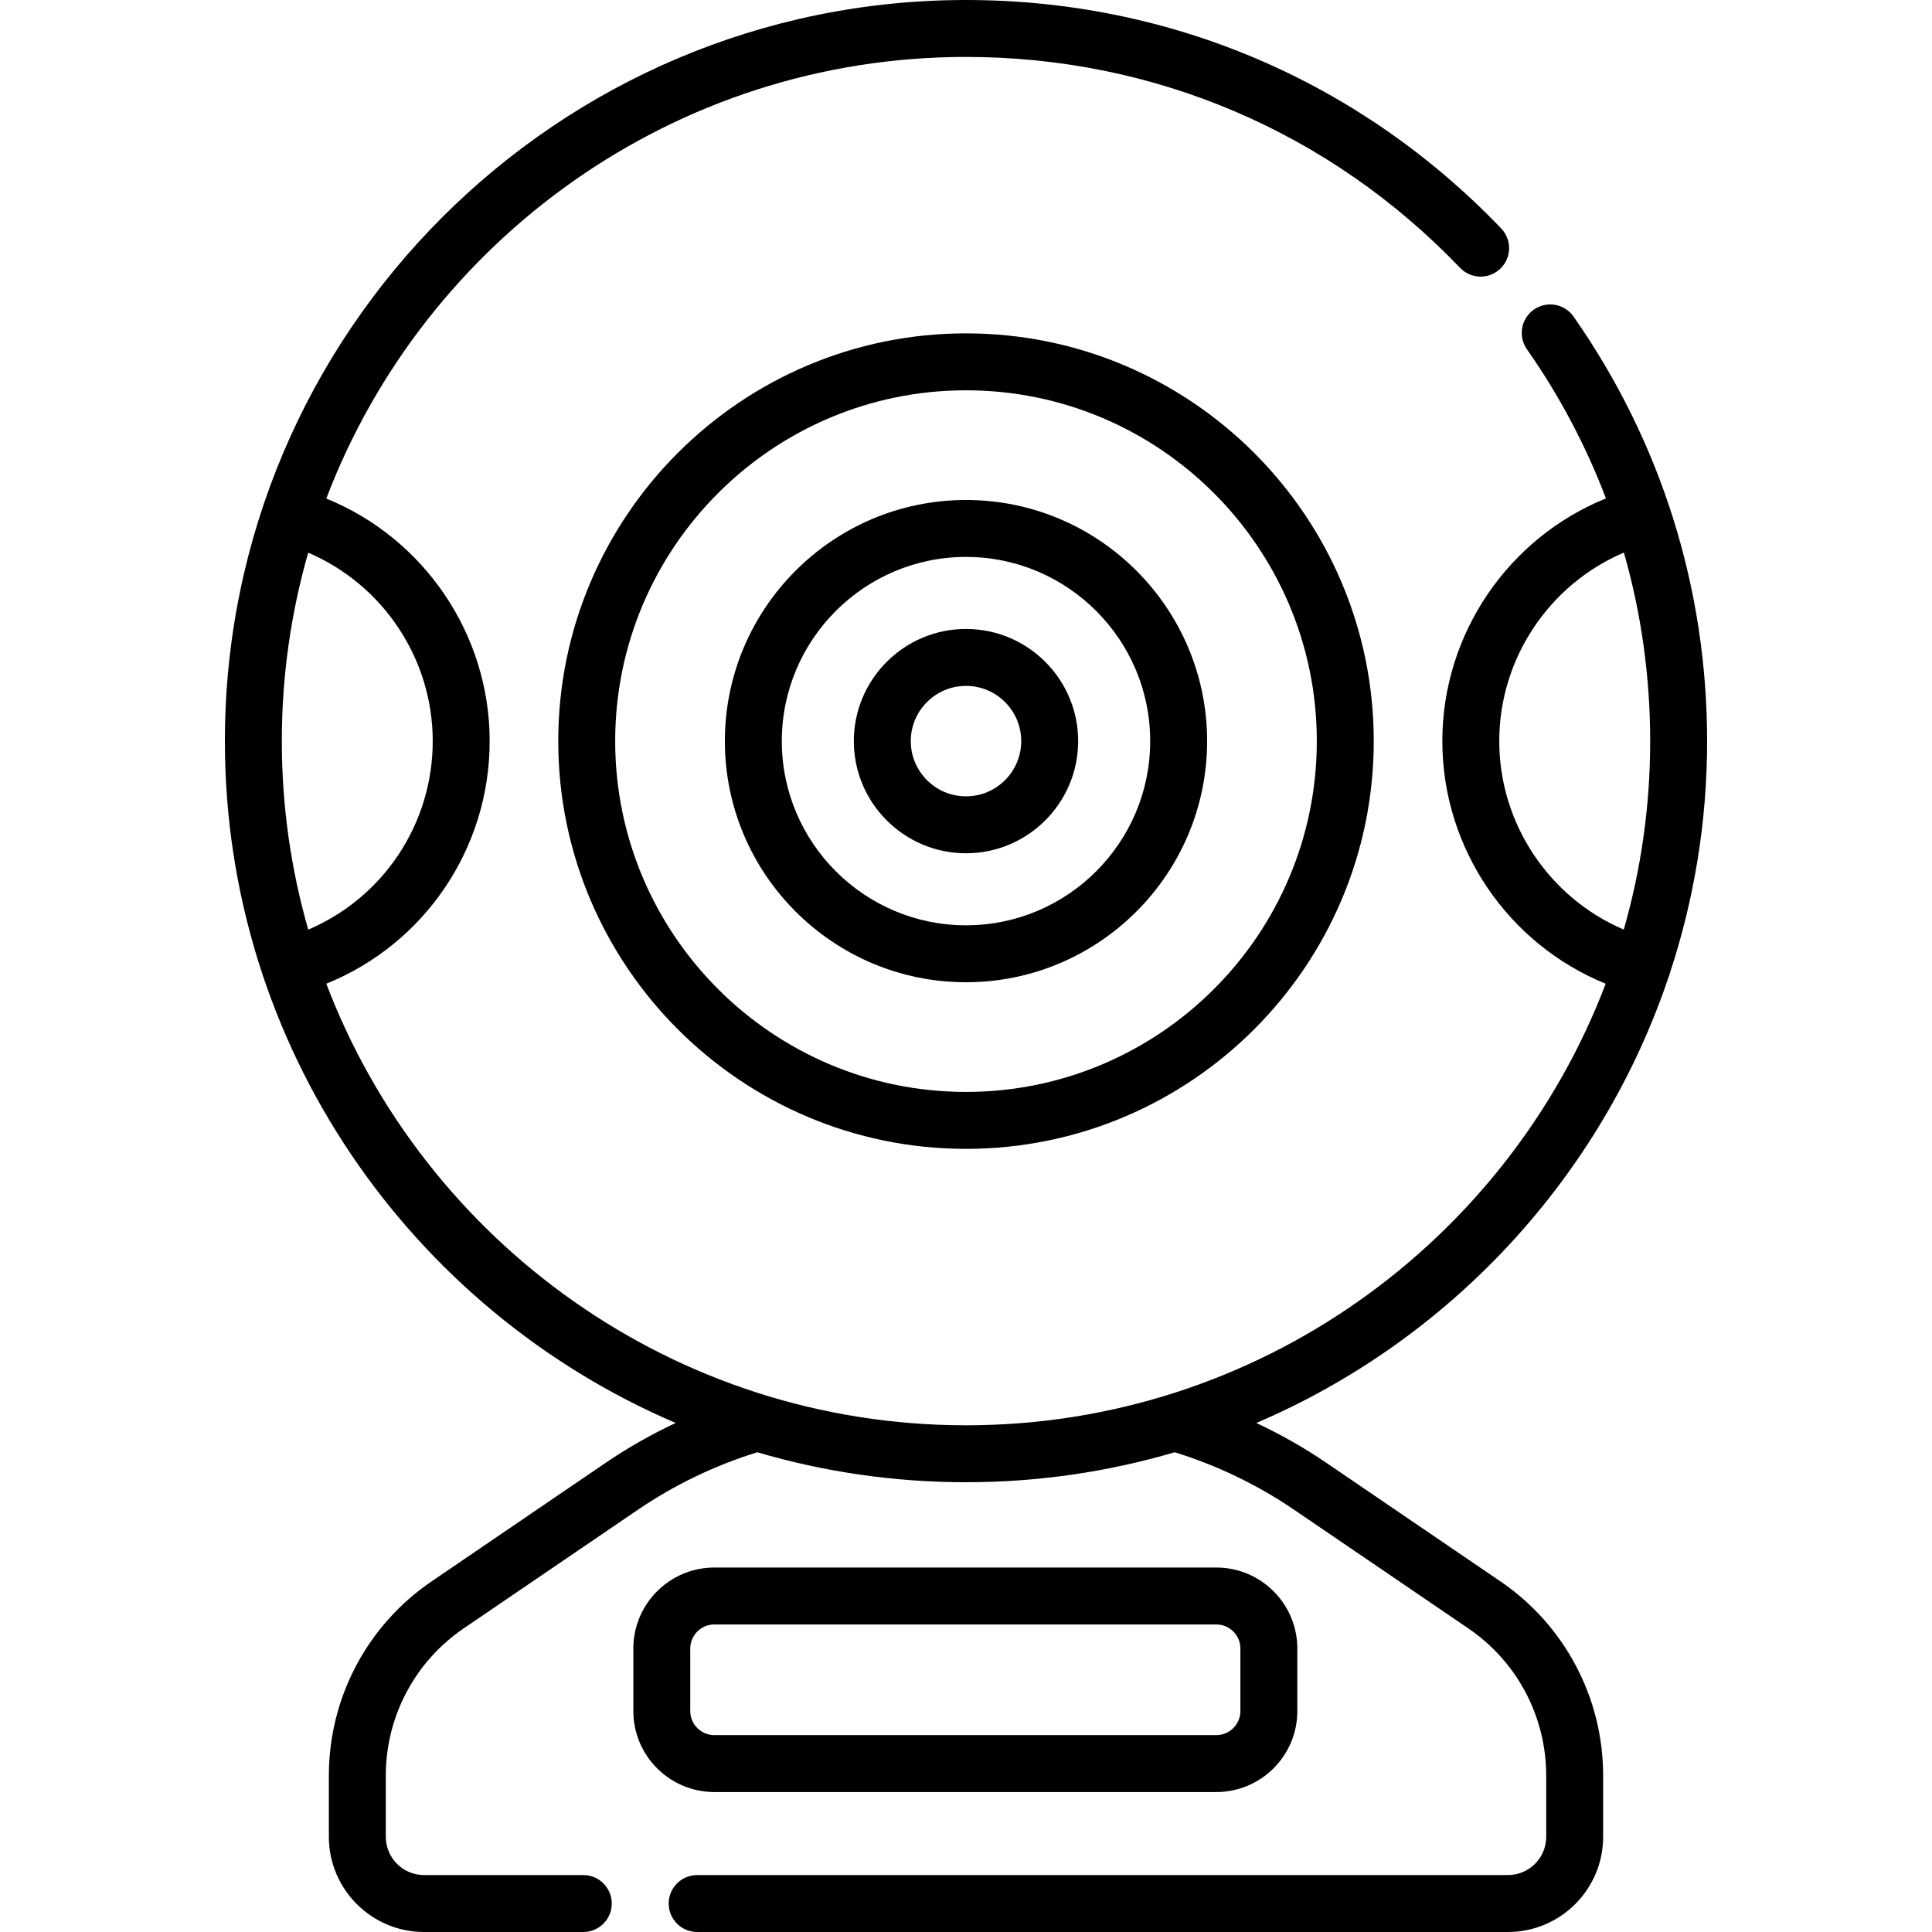
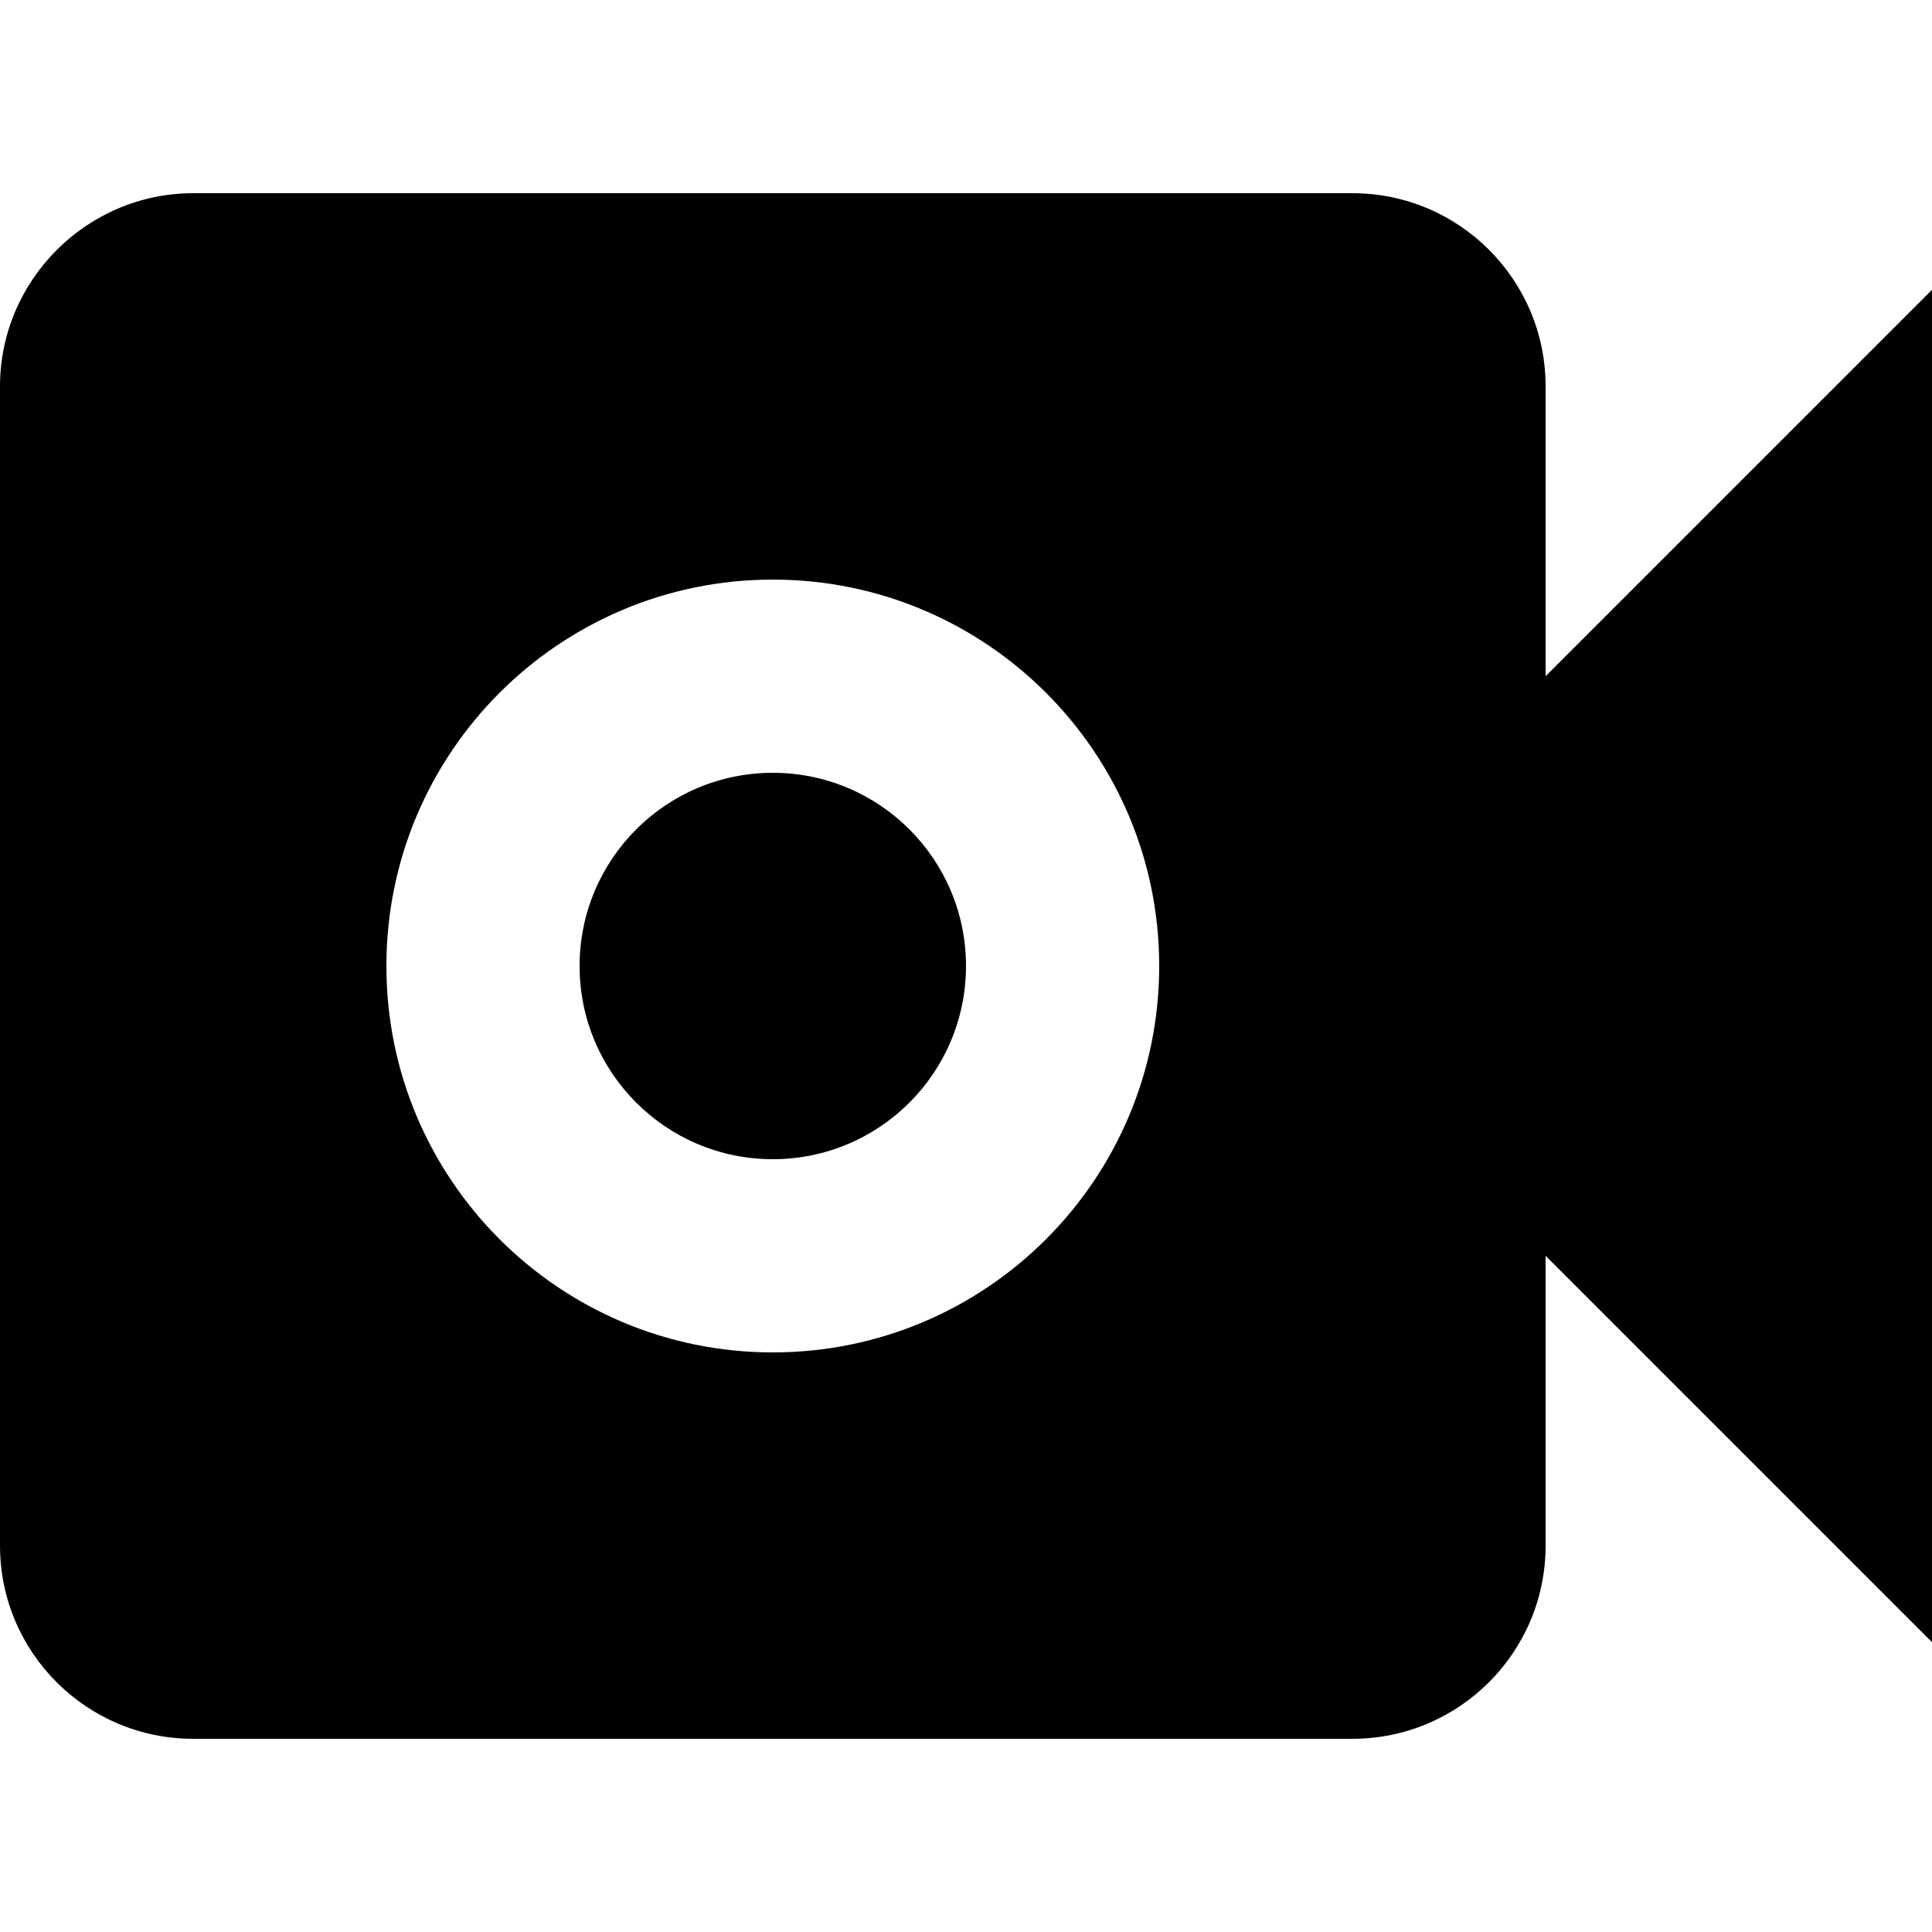
- <svg xmlns="http://www.w3.org/2000/svg" id="Capa_1" enable-background="new 0 0 509.019 509.019" height="512" viewBox="0 0 509.019 509.019" width="512">
-   <g>
-     <path d="m439.69 257.211c.084-.221.181-.435.245-.668.024-.088.038-.177.059-.265 6.334-19.207 9.775-39.717 9.775-61.019 0-40.286-12.17-78.964-35.192-111.852-2.376-3.392-7.051-4.22-10.445-1.843-3.394 2.375-4.219 7.052-1.844 10.445 8.616 12.307 15.584 25.494 20.825 39.303-25.732 10.425-43.105 35.674-43.105 63.947 0 28.251 17.345 53.482 43.041 63.923-25.852 67.934-91.644 116.337-168.539 116.337-76.896 0-142.689-48.405-168.54-116.339 25.918-10.502 43.041-35.642 43.041-63.92 0-28.249-17.35-53.469-43.045-63.909 25.847-67.941 91.643-116.351 168.543-116.351 49.611 0 95.842 19.734 130.175 55.567 2.864 2.991 7.612 3.093 10.603.227s3.093-7.613.227-10.604c-37.188-38.814-87.264-60.19-141.005-60.19-107.666 0-195.259 87.593-195.259 195.259 0 80.534 49.012 149.832 118.771 179.647-6.406 3.001-12.576 6.5-18.449 10.5l-45.867 31.238c-16.944 11.54-27.06 30.668-27.06 51.168v16.128c0 13.829 11.25 25.079 25.079 25.079h41.956c4.142 0 7.5-3.358 7.5-7.5s-3.358-7.5-7.5-7.5h-41.956c-5.558 0-10.079-4.521-10.079-10.079v-16.128c0-15.533 7.665-30.027 20.503-38.771l45.867-31.238c9.702-6.607 20.303-11.704 31.513-15.178 17.448 5.129 35.897 7.894 54.982 7.894 19.091 0 37.544-2.766 54.996-7.898 11.205 3.473 21.801 8.579 31.498 15.182l45.867 31.238c12.838 8.744 20.503 23.238 20.503 38.771v16.128c0 5.557-4.521 10.079-10.078 10.079h-213.617c-4.142 0-7.5 3.358-7.5 7.5s3.358 7.5 7.5 7.5h213.617c13.828 0 25.078-11.25 25.078-25.079v-16.128c0-20.501-10.115-39.629-27.06-51.168l-45.867-31.238c-5.873-3.999-12.046-7.496-18.453-10.498 51.012-21.801 90.925-64.714 108.696-117.697zm-44.683-61.952c0-21.798 13.195-41.299 32.837-49.673 4.573 16.002 6.925 32.681 6.925 49.673 0 17.217-2.431 33.877-6.959 49.658-19.623-8.382-32.803-27.872-32.803-49.658zm-313.802-49.646c19.622 8.382 32.805 27.861 32.805 49.646 0 21.81-13.01 41.241-32.799 49.666-4.53-15.783-6.962-32.446-6.962-49.666 0-17.213 2.429-33.868 6.956-49.646z" />
-     <path d="m190.98 195.259c0 35.03 28.499 63.529 63.529 63.529 35.029 0 63.528-28.499 63.528-63.529s-28.499-63.528-63.528-63.528-63.529 28.499-63.529 63.528zm112.058 0c0 26.759-21.77 48.529-48.528 48.529s-48.529-21.77-48.529-48.529 21.77-48.528 48.529-48.528 48.528 21.77 48.528 48.528z" />
-     <path d="m224.958 195.259c0 16.294 13.256 29.551 29.551 29.551 16.294 0 29.551-13.256 29.551-29.551 0-16.294-13.257-29.55-29.551-29.55s-29.551 13.256-29.551 29.55zm44.102 0c0 8.023-6.527 14.551-14.551 14.551-8.023 0-14.551-6.527-14.551-14.551 0-8.023 6.527-14.55 14.551-14.55s14.551 6.527 14.551 14.55z" />
-     <path d="m147.082 195.259c0 59.236 48.192 107.428 107.428 107.428s107.428-48.192 107.428-107.428-48.192-107.427-107.429-107.427c-59.236 0-107.427 48.191-107.427 107.427zm199.855 0c0 50.965-41.463 92.428-92.428 92.428s-92.428-41.463-92.428-92.428c0-50.964 41.463-92.427 92.428-92.427s92.428 41.463 92.428 92.427z" />
-     <path d="m320.466 472.146c11.766 0 21.337-9.572 21.337-21.337v-16.476c0-11.765-9.571-21.337-21.337-21.337h-132.266c-11.765 0-21.336 9.572-21.336 21.337v16.476c0 11.765 9.571 21.337 21.336 21.337zm-138.603-21.337v-16.476c0-3.494 2.842-6.337 6.336-6.337h132.267c3.494 0 6.337 2.843 6.337 6.337v16.476c0 3.494-2.843 6.337-6.337 6.337h-132.266c-3.494 0-6.337-2.843-6.337-6.337z" />
-   </g>
+ <svg xmlns="http://www.w3.org/2000/svg" viewBox="0 0 20 20">
+   <path d="M16 7l4-4v14l-4-4v3a2 2 0 0 1-2 2H2a2 2 0 0 1-2-2V4c0-1.1.9-2 2-2h12a2 2 0 0 1 2 2v3zm-8 7a4 4 0 1 0 0-8 4 4 0 0 0 0 8zm0-2a2 2 0 1 1 0-4 2 2 0 0 1 0 4z" />
</svg>
